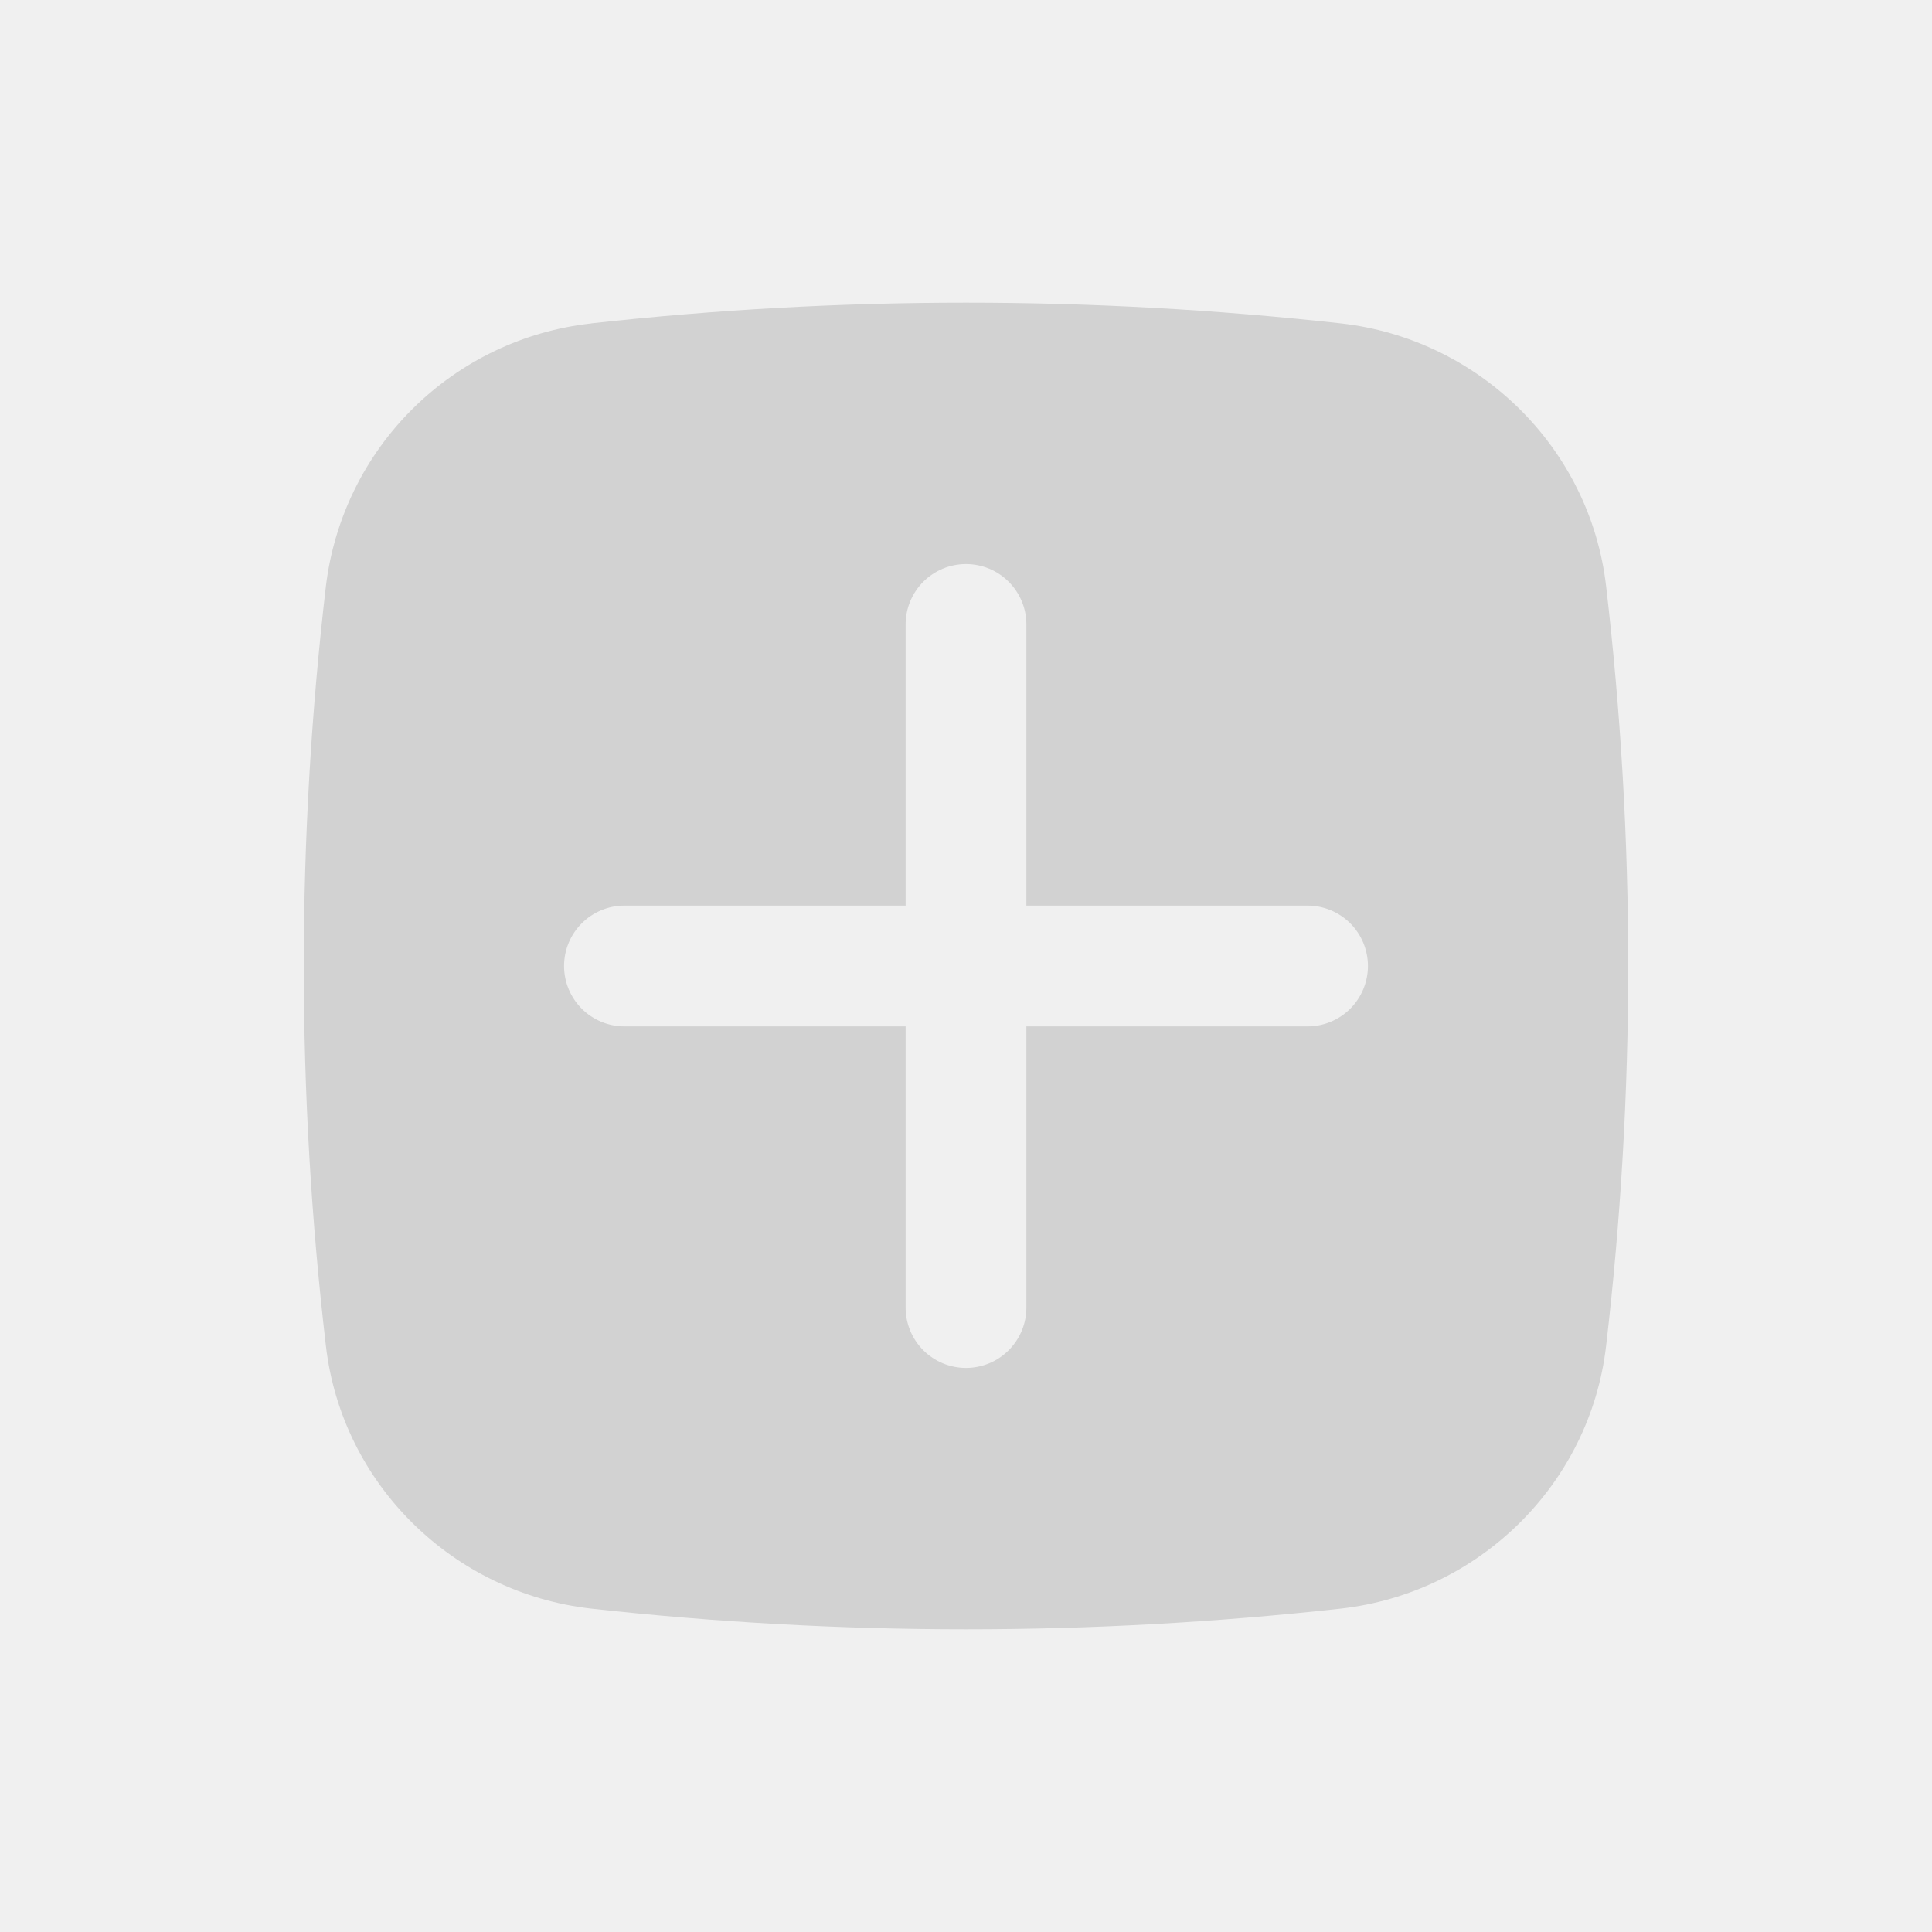
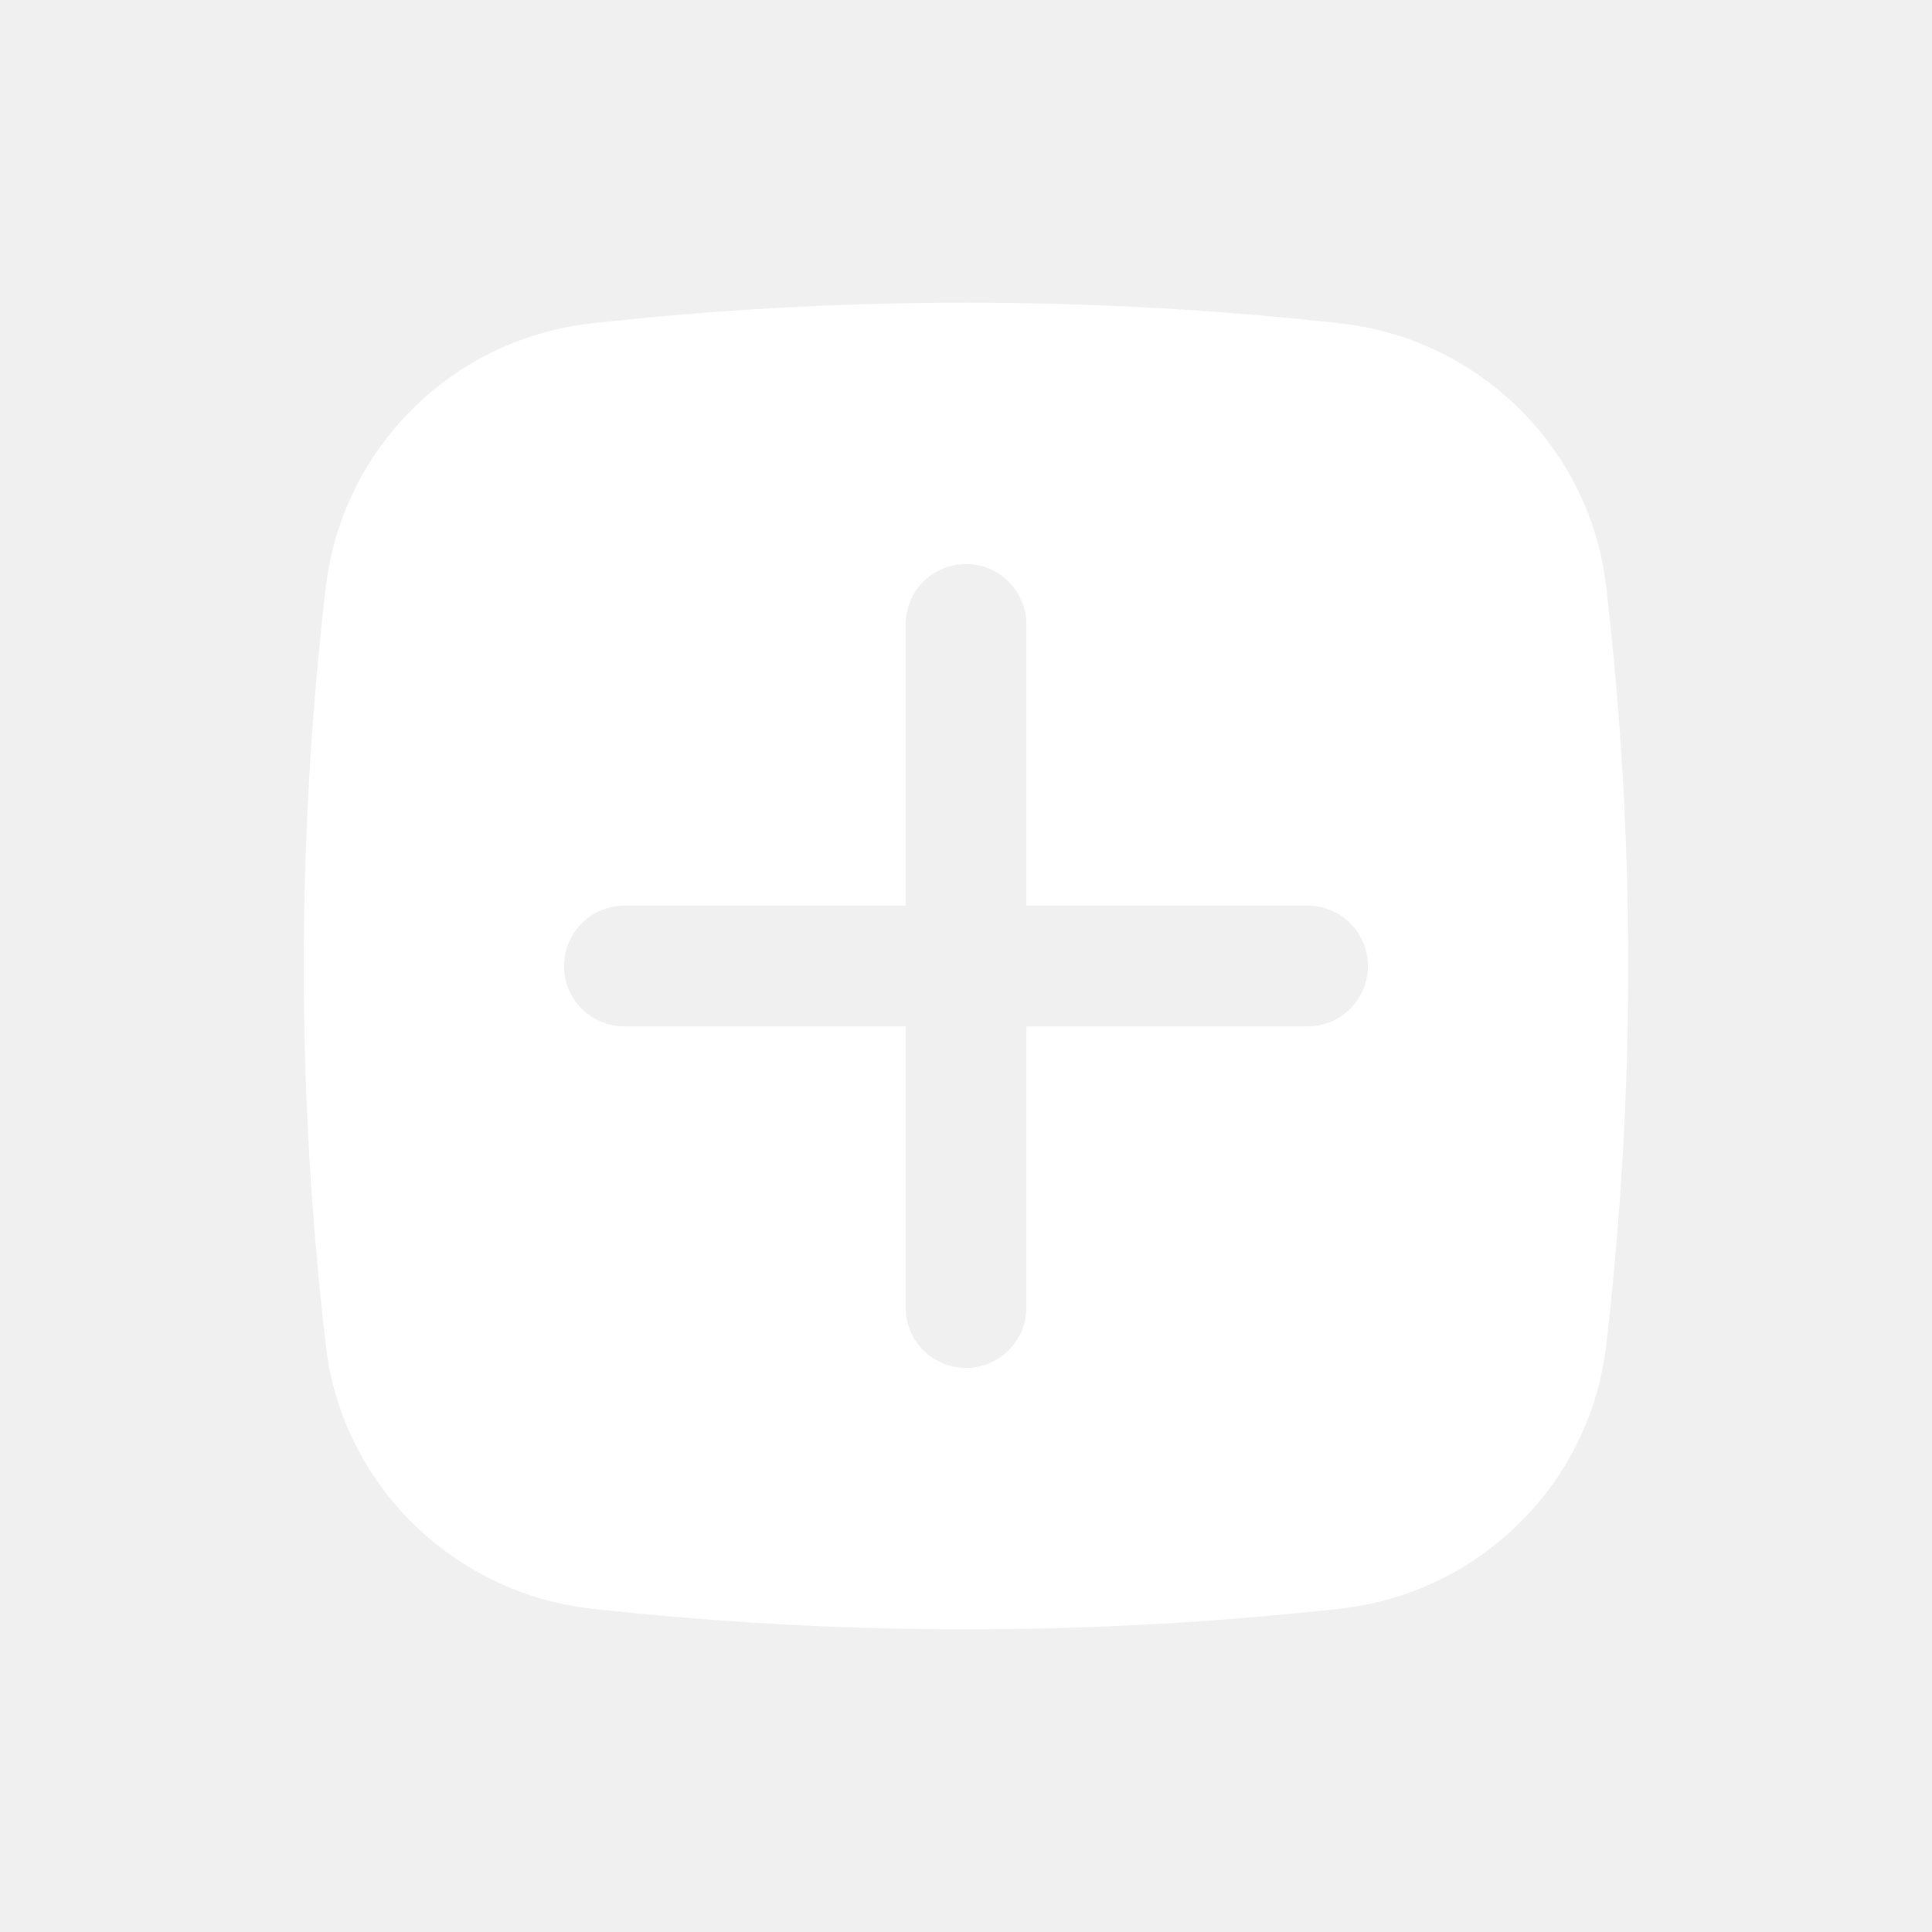
<svg xmlns="http://www.w3.org/2000/svg" width="47" height="47" viewBox="0 0 47 47" fill="none">
-   <path fill-rule="evenodd" clip-rule="evenodd" d="M14.384 7.867C20.443 7.196 26.557 7.196 32.616 7.867C35.971 8.243 38.677 10.884 39.071 14.251C39.789 20.396 39.789 26.604 39.071 32.749C38.677 36.116 35.971 38.757 32.616 39.133C26.557 39.804 20.443 39.804 14.384 39.133C11.029 38.757 8.323 36.116 7.929 32.749C7.211 26.605 7.211 20.397 7.929 14.253C8.128 12.617 8.874 11.097 10.045 9.938C11.216 8.78 12.744 8.05 14.382 7.869M23.5 13.722C23.89 13.722 24.263 13.877 24.538 14.152C24.814 14.428 24.969 14.801 24.969 15.191V22.031H31.809C32.199 22.031 32.572 22.186 32.848 22.462C33.123 22.737 33.278 23.11 33.278 23.5C33.278 23.89 33.123 24.263 32.848 24.539C32.572 24.814 32.199 24.969 31.809 24.969H24.969V31.809C24.969 32.199 24.814 32.572 24.538 32.848C24.263 33.123 23.89 33.278 23.5 33.278C23.11 33.278 22.737 33.123 22.461 32.848C22.186 32.572 22.031 32.199 22.031 31.809V24.969H15.191C14.801 24.969 14.428 24.814 14.152 24.539C13.877 24.263 13.722 23.89 13.722 23.5C13.722 23.11 13.877 22.737 14.152 22.462C14.428 22.186 14.801 22.031 15.191 22.031H22.031V15.191C22.031 14.801 22.186 14.428 22.461 14.152C22.737 13.877 23.11 13.722 23.5 13.722Z" fill="#D2D2D2" />
+   <path fill-rule="evenodd" clip-rule="evenodd" d="M14.384 7.867C20.443 7.196 26.557 7.196 32.616 7.867C35.971 8.243 38.677 10.884 39.071 14.251C39.789 20.396 39.789 26.604 39.071 32.749C38.677 36.116 35.971 38.757 32.616 39.133C26.557 39.804 20.443 39.804 14.384 39.133C11.029 38.757 8.323 36.116 7.929 32.749C7.211 26.605 7.211 20.397 7.929 14.253C8.128 12.617 8.874 11.097 10.045 9.938C11.216 8.78 12.744 8.05 14.382 7.869M23.5 13.722C23.89 13.722 24.263 13.877 24.538 14.152C24.814 14.428 24.969 14.801 24.969 15.191V22.031H31.809C32.199 22.031 32.572 22.186 32.848 22.462C33.123 22.737 33.278 23.11 33.278 23.5C33.278 23.89 33.123 24.263 32.848 24.539C32.572 24.814 32.199 24.969 31.809 24.969H24.969V31.809C24.969 32.199 24.814 32.572 24.538 32.848C24.263 33.123 23.89 33.278 23.5 33.278C23.11 33.278 22.737 33.123 22.461 32.848C22.186 32.572 22.031 32.199 22.031 31.809V24.969H15.191C14.801 24.969 14.428 24.814 14.152 24.539C13.877 24.263 13.722 23.89 13.722 23.5C13.722 23.11 13.877 22.737 14.152 22.462C14.428 22.186 14.801 22.031 15.191 22.031H22.031V15.191C22.031 14.801 22.186 14.428 22.461 14.152C22.737 13.877 23.11 13.722 23.5 13.722Z" fill="white" />
</svg>
